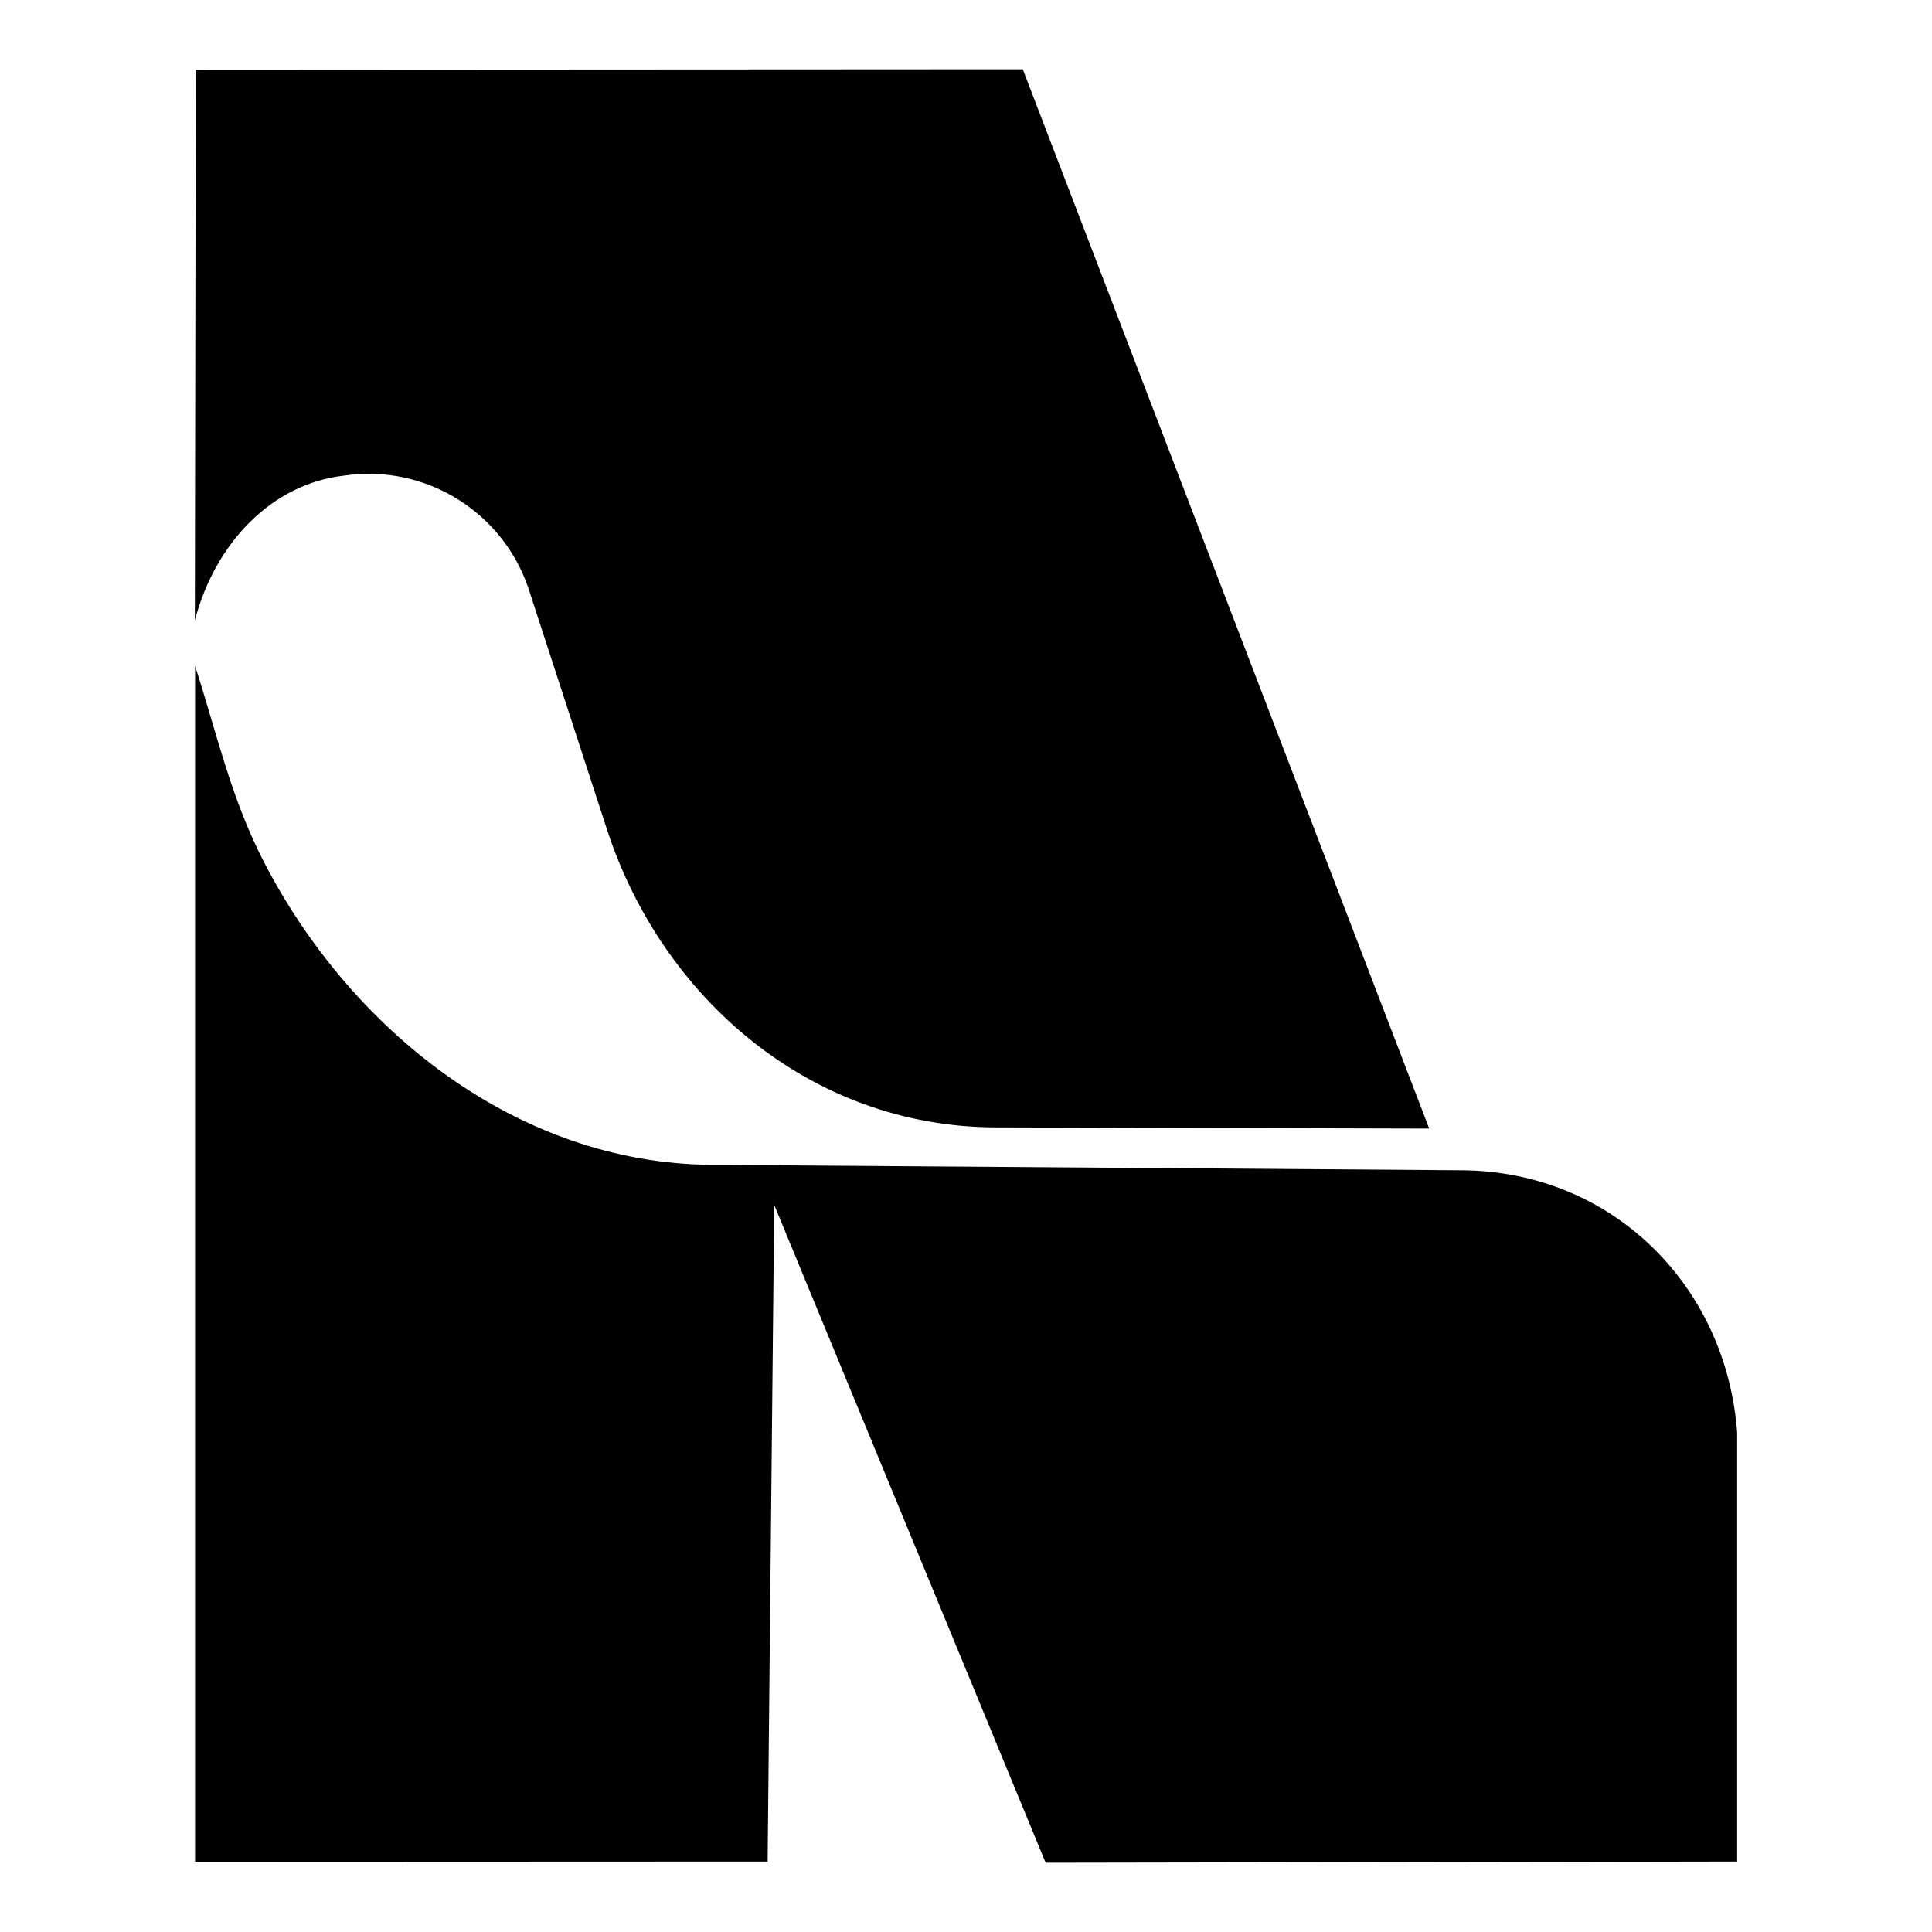
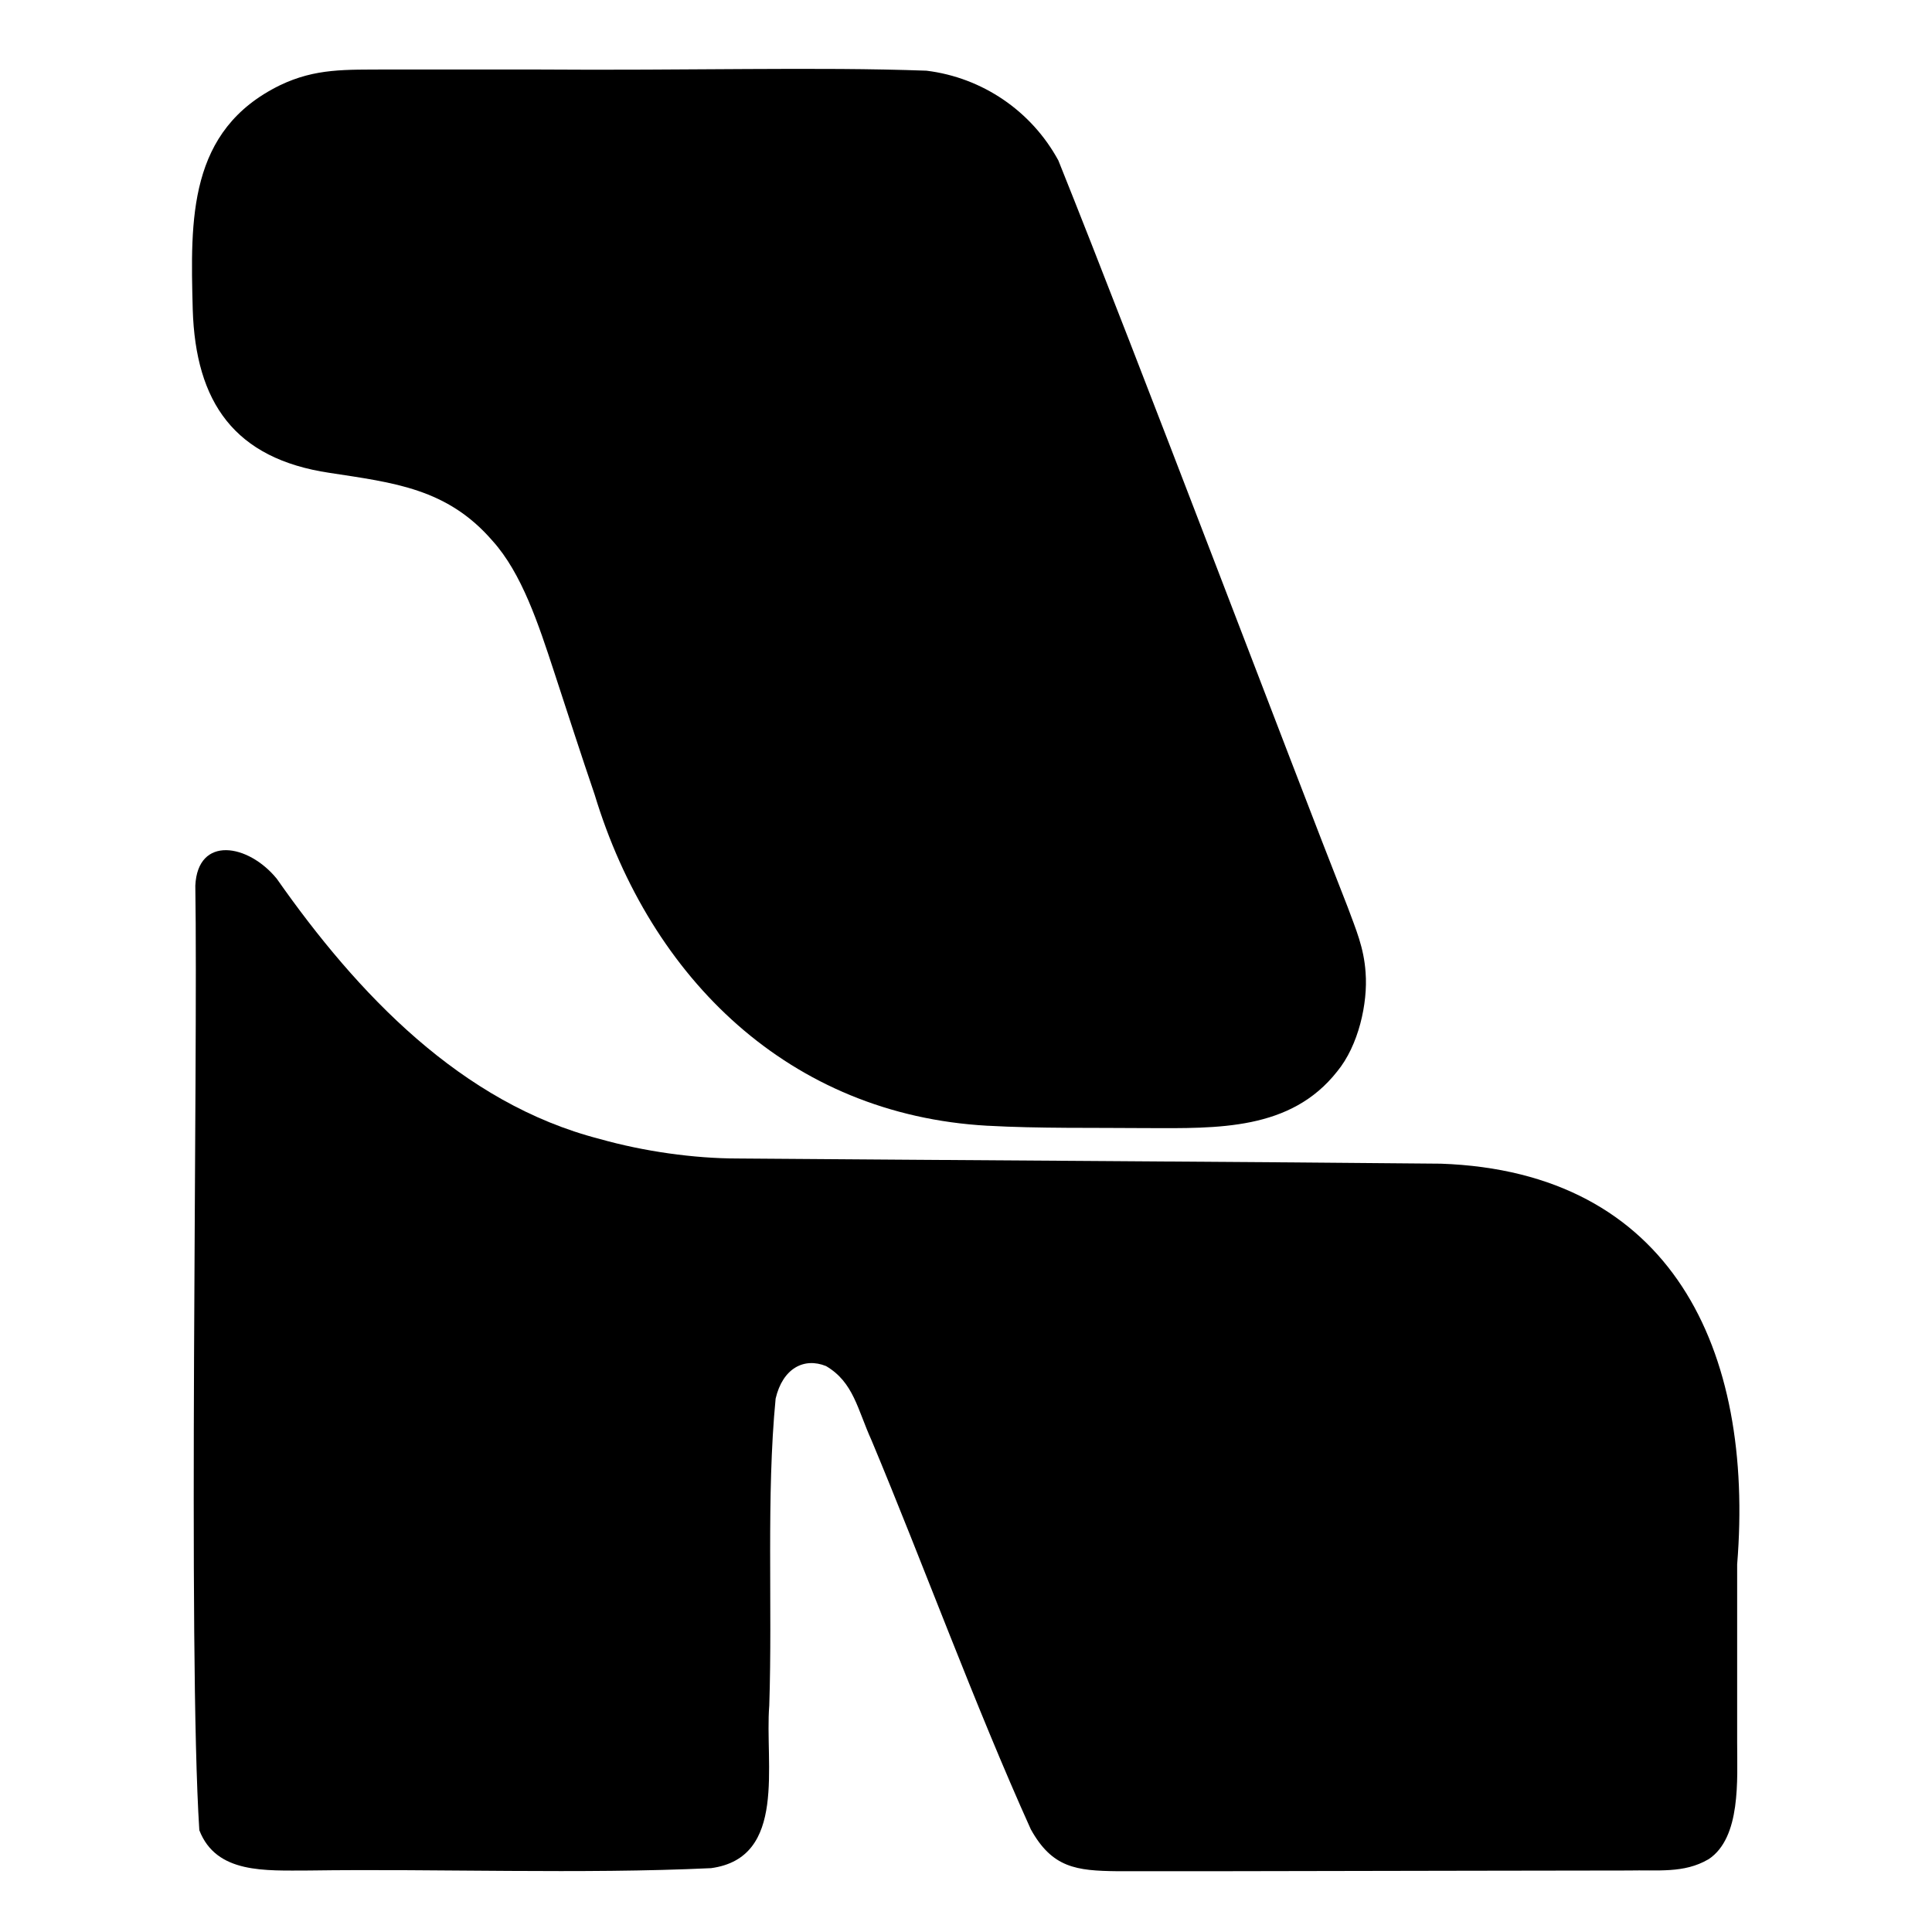
<svg xmlns="http://www.w3.org/2000/svg" viewBox="0 0 820 820">
-   <path d="m737.3 790.1-293.5.5-115.2-279.2-2.8 278.7-243 .1V282.7c9 27.6 15 55.7 29.3 83.3 36.7 71 107.2 127.8 190 128.4l318.4 2.3c64 .5 112.2 49.1 116.8 111.3z" />
-   <path d="M422.6 478.5c-78.8-.2-141.7-55.2-164.9-126.2L225 251.9a71.6 71.6 0 0 0-79.2-50c-30.3 3.5-54.4 28.3-63.1 61.4l.4-233.7 351-.2L606.6 479z" />
+   <path d="M725 789.2c-10.3 6-21.4 4.4-34 4.7l-66.4.1-108.4.2h-42c-17.4-.2-27.6-1.4-36.7-17.8-23.7-52.5-45.6-112.5-67.6-165.1-6-13.2-7.6-24.6-19.3-31.5-9.4-3.8-18.4 1-21.4 13.8-4 41.4-1.3 87.8-2.7 130.3-2 24.6 7.8 64.6-24.7 69-55.2 2.6-115.8.2-170.6 1-18.6 0-39.4 1.5-46.6-17.1-4.9-75.7-.5-326.7-1.7-400.9 1-21.4 22.5-17.8 34.6-2.9 34.2 48.8 78.3 95.3 137 110.4 18.7 5.3 40.1 8.3 58.6 8.3 88 .7 229.9 1.5 298.4 2.2 98 3.4 133.2 79 125.8 170.1v75.5c0 15.8 1.7 40.4-12.1 49.6z" />
+   <path d="M419.1 477.8c-84-4.7-143-62.4-166.7-140.5-5.7-16.7-11.7-35.3-17.3-52.4-6.5-19.8-13.6-41.6-26.1-55.4-19.2-22.2-41.8-24.6-69.1-28.8-40.4-6-56.9-29.9-58.1-69.4-1-38.3-2-76 37-95.1 15.2-7.3 27.9-6.6 45.7-6.7h62.7c65.3.5 119.2-1.2 166 .5a74 74 0 0 1 56 38.1C483.5 153.5 547.4 322.6 572 385c3.5 9.5 6.9 17.2 7.6 27.8 1 13-3 31-12.1 42-19.7 25-50.6 24.1-80.8 24-22-.2-46 .2-67.4-1z" />
</svg>
